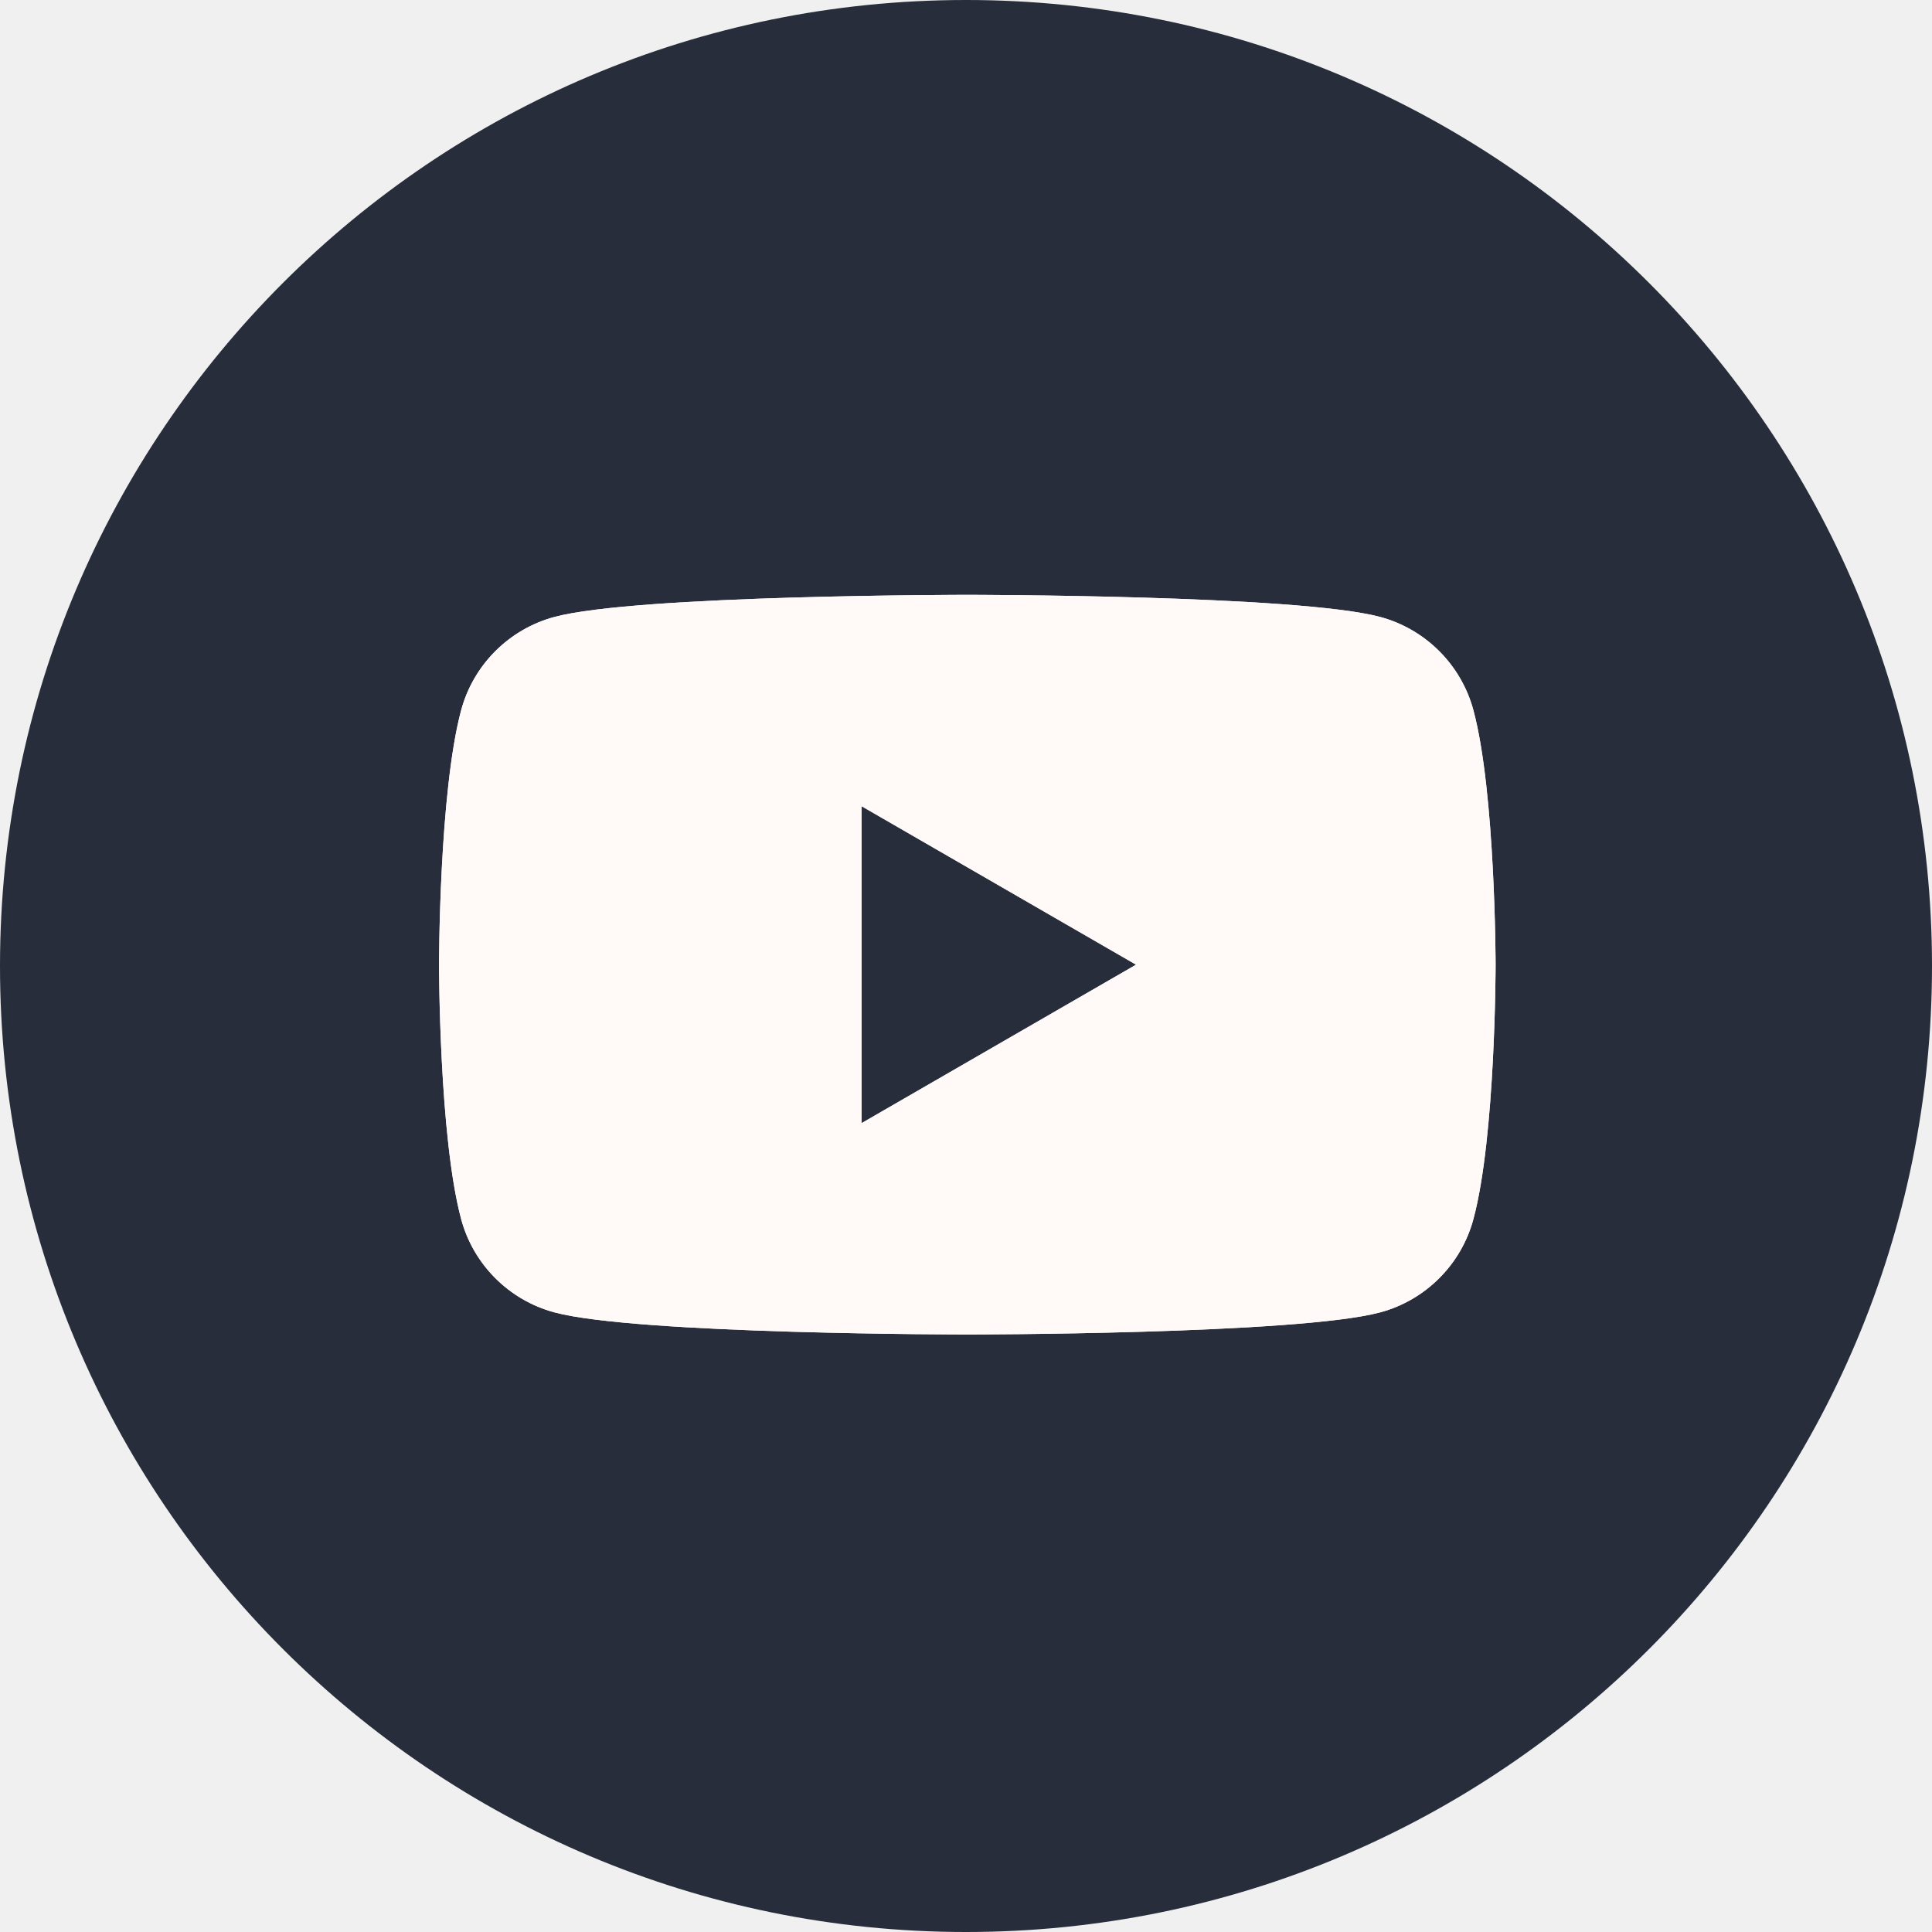
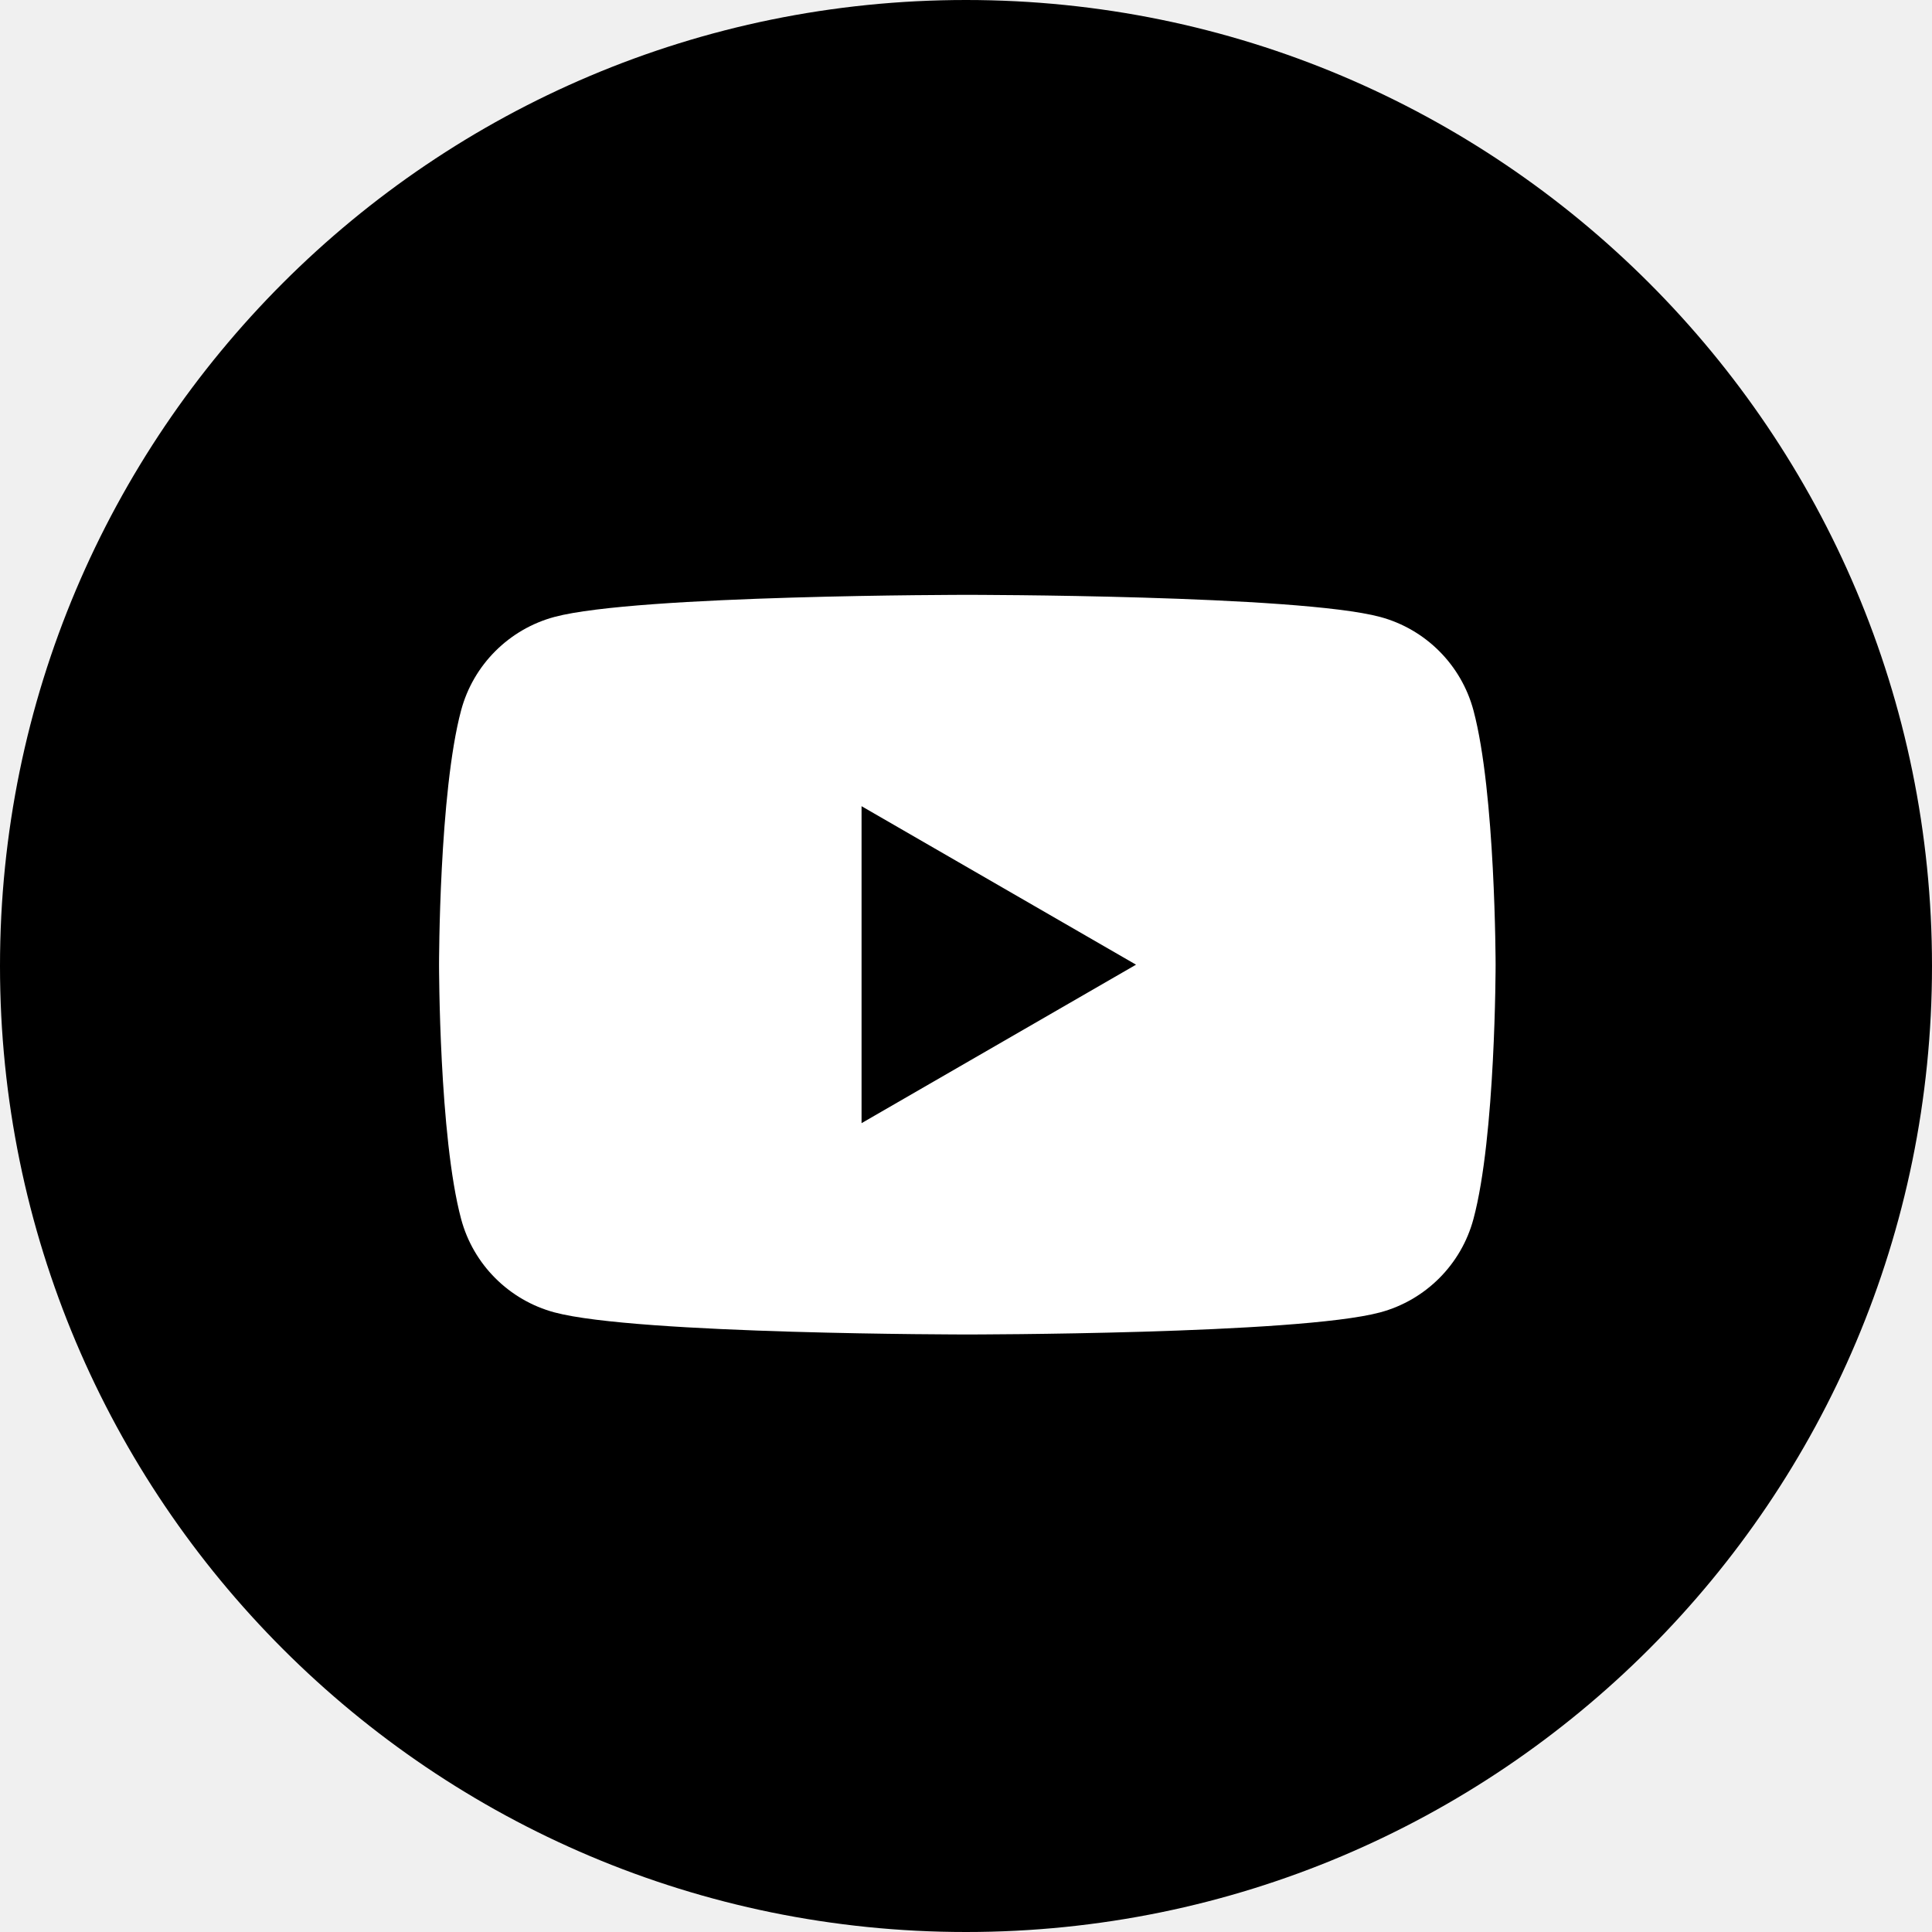
- <svg xmlns="http://www.w3.org/2000/svg" id="Layer_1" viewBox="0 0 512 512">
+ <svg xmlns="http://www.w3.org/2000/svg" id="Layer_1" data-name="Layer 1" viewBox="0 0 512 512">
  <defs>
-     <style>.cls-1{fill:#272d3b;}.cls-2{fill:#fffaf7;}</style>
+     <style>
+       .cls-1 {
+       fill: #fff;
+       }
+     </style>
  </defs>
-   <polygon class="cls-1" points="301.06 255.65 228.32 297.65 228.32 213.65 301.06 255.65" />
-   <path class="cls-1" d="M437.02,74.98C390.7,28.65,326.7,0,256,0,114.61,0,0,114.61,0,256c0,70.7,28.65,134.7,74.98,181.02,46.32,46.33,110.32,74.98,181.02,74.98s134.7-28.65,181.02-74.98c46.33-46.32,74.98-110.32,74.98-181.02s-28.65-134.7-74.98-181.02Zm-46.54,248.06c-3.22,12.06-12.69,21.53-24.74,24.76-21.84,5.85-109.4,5.85-109.4,5.85,0,0-87.56,0-109.39-5.85-12.05-3.23-21.53-12.7-24.75-24.76-5.85-21.82-5.85-67.39-5.85-67.39,0,0,0-45.58,5.85-67.4,3.22-12.05,12.7-21.53,24.75-24.76,21.83-5.85,109.39-5.85,109.39-5.85,0,0,87.56,0,109.4,5.85,12.05,3.23,21.52,12.71,24.74,24.76,5.84,21.82,5.87,67.4,5.87,67.4,0,0,0,45.57-5.87,67.39Z" />
-   <path class="cls-2" d="M390.48,188.25c-3.22-12.05-12.69-21.53-24.74-24.76-21.84-5.85-109.4-5.85-109.4-5.85,0,0-87.56,0-109.39,5.85-12.05,3.23-21.53,12.71-24.75,24.76-5.85,21.82-5.85,67.4-5.85,67.4,0,0,0,45.57,5.85,67.39,3.22,12.06,12.7,21.53,24.75,24.76,21.83,5.85,109.39,5.85,109.39,5.85,0,0,87.56,0,109.4-5.85,12.05-3.23,21.52-12.7,24.74-24.76,5.87-21.82,5.87-67.39,5.87-67.39,0,0-.03-45.58-5.87-67.4Zm-162.16,109.4v-84l72.74,42-72.74,42Z" />
+   <rect x="0" y="0" width="512" height="512" rx="256" ry="256" />
+   <path class="cls-1" d="m390.48,188.25c-3.22-12.05-12.69-21.53-24.74-24.76-21.84-5.85-109.4-5.85-109.4-5.85,0,0-87.56,0-109.39,5.85-12.05,3.23-21.53,12.71-24.75,24.76-5.85,21.82-5.85,67.4-5.85,67.4,0,0,0,45.57,5.85,67.39,3.22,12.06,12.7,21.53,24.75,24.76,21.83,5.85,109.39,5.85,109.39,5.85,0,0,87.56,0,109.4-5.85,12.05-3.23,21.52-12.7,24.74-24.76,5.87-21.82,5.87-67.39,5.87-67.39,0,0-.03-45.58-5.87-67.4Zm-162.16,109.4v-84l72.74,42-72.74,42Z" />
</svg>
